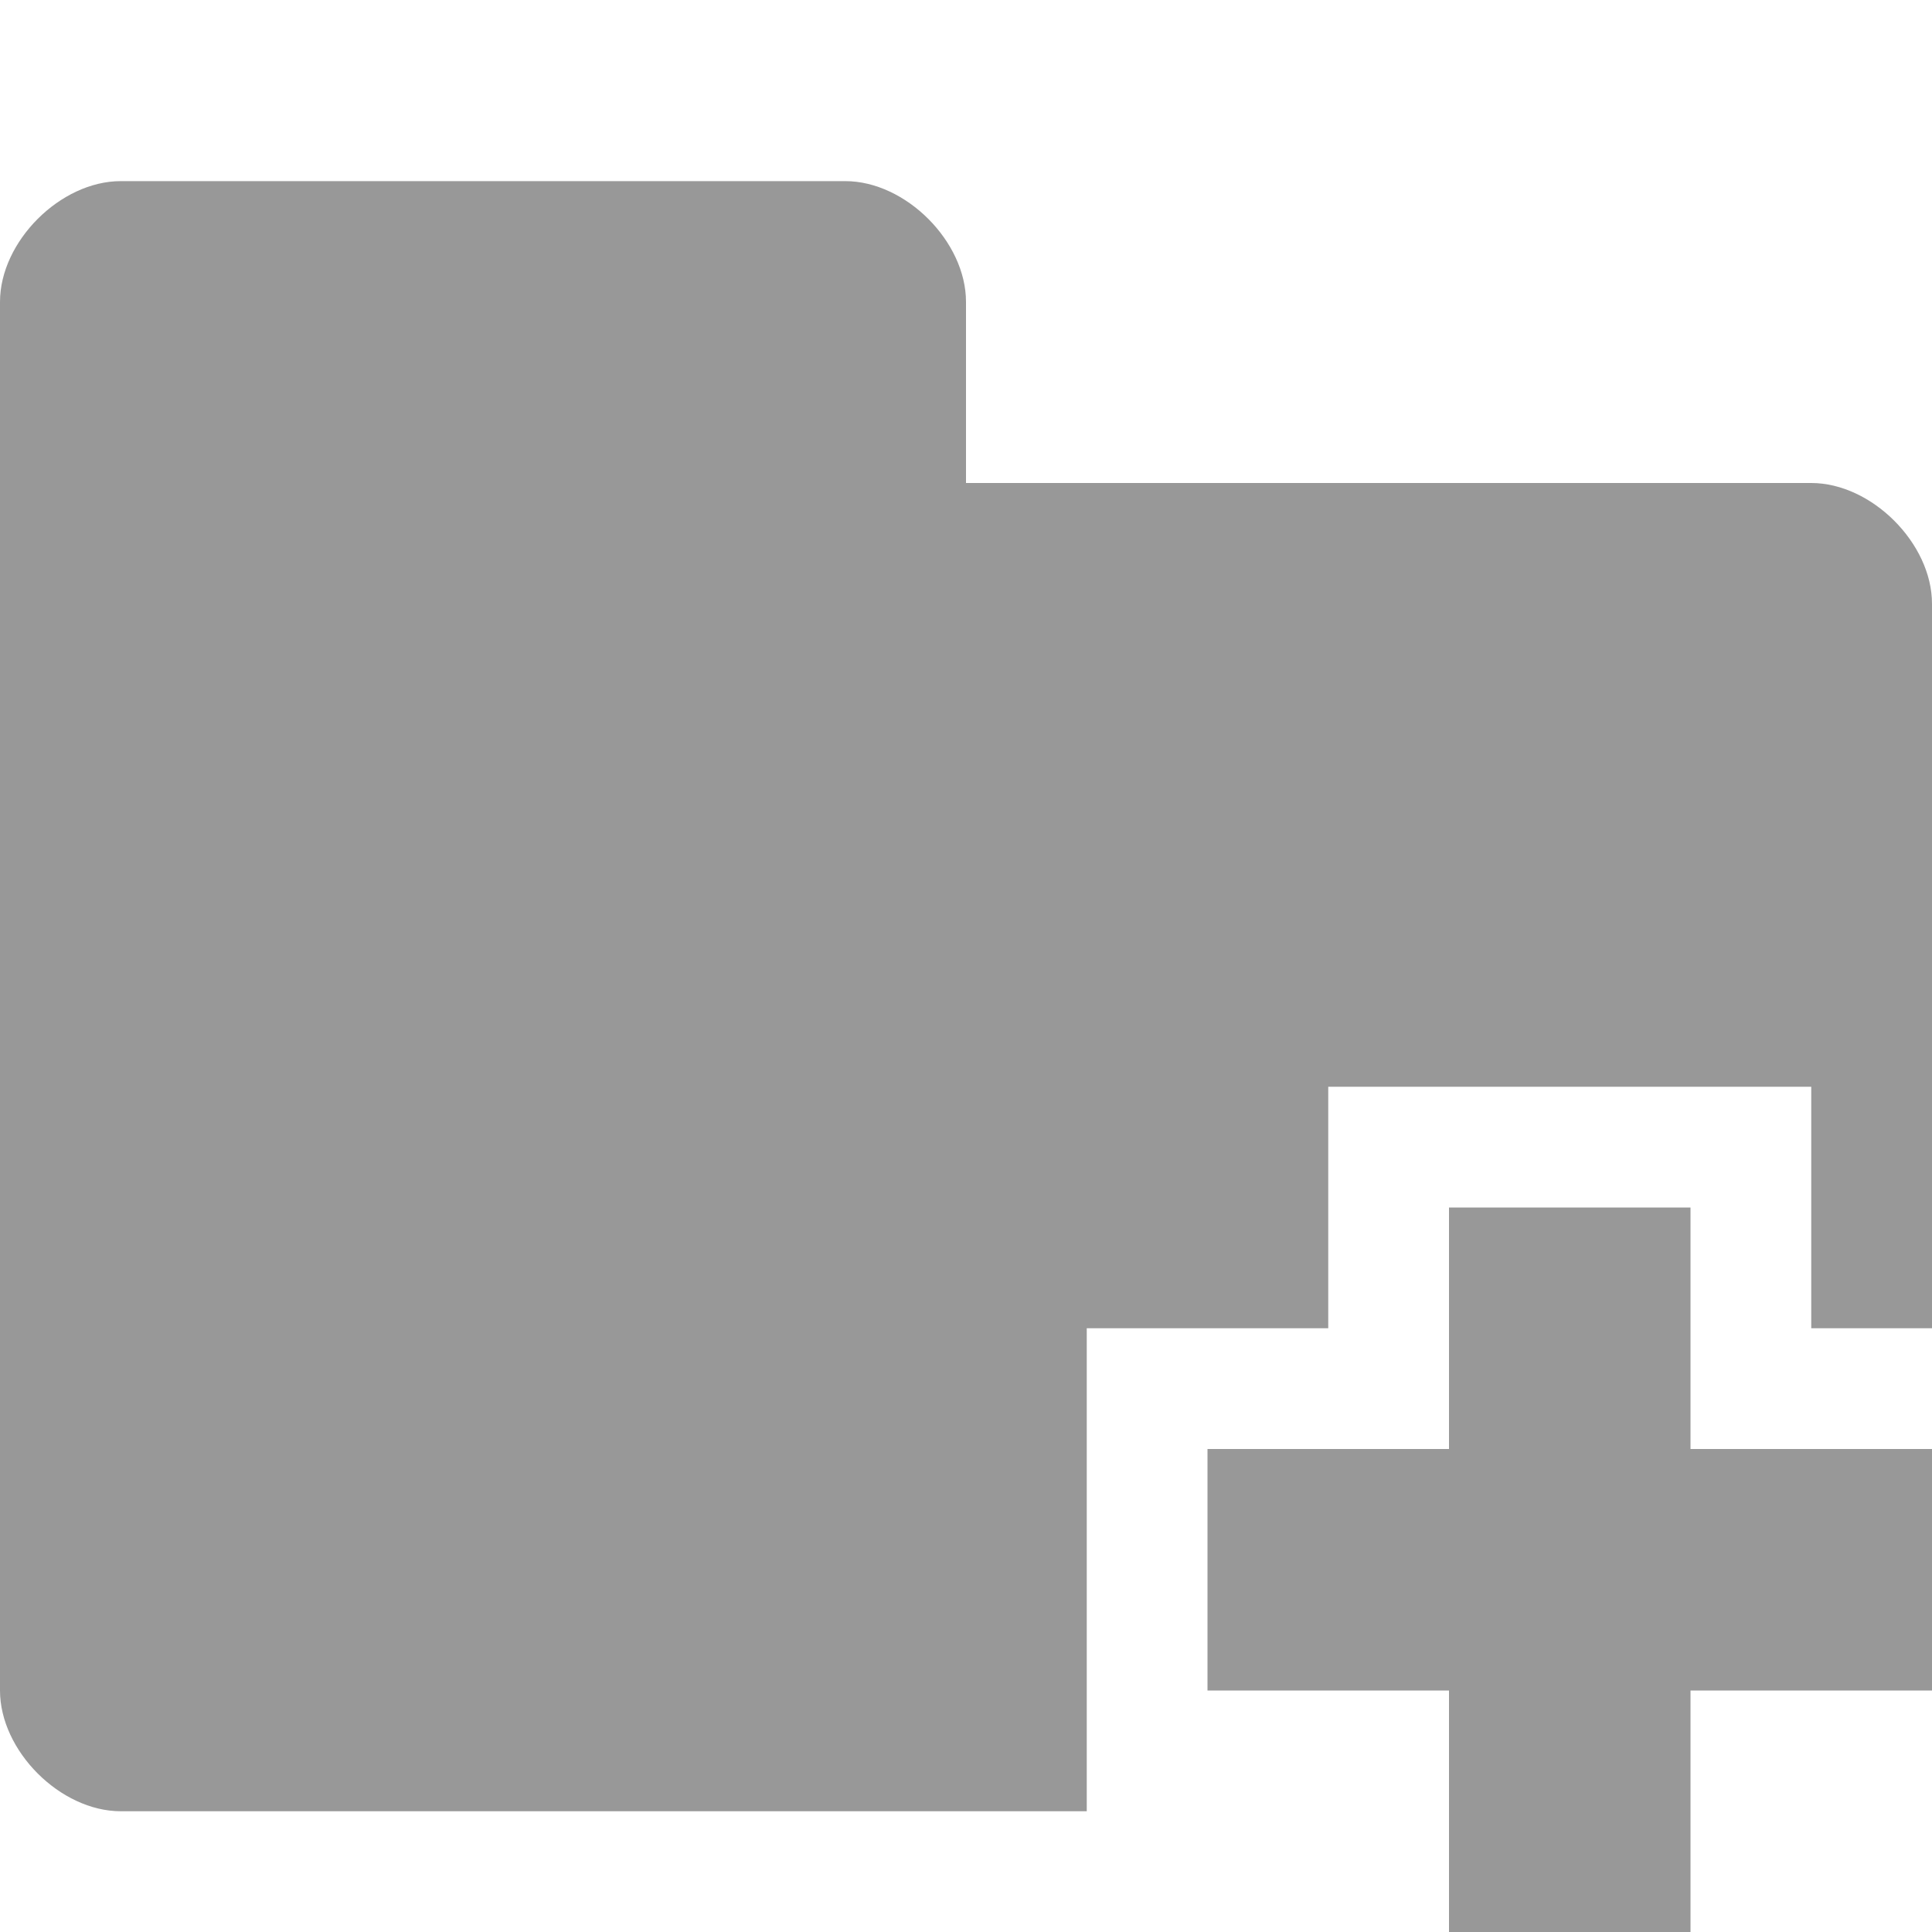
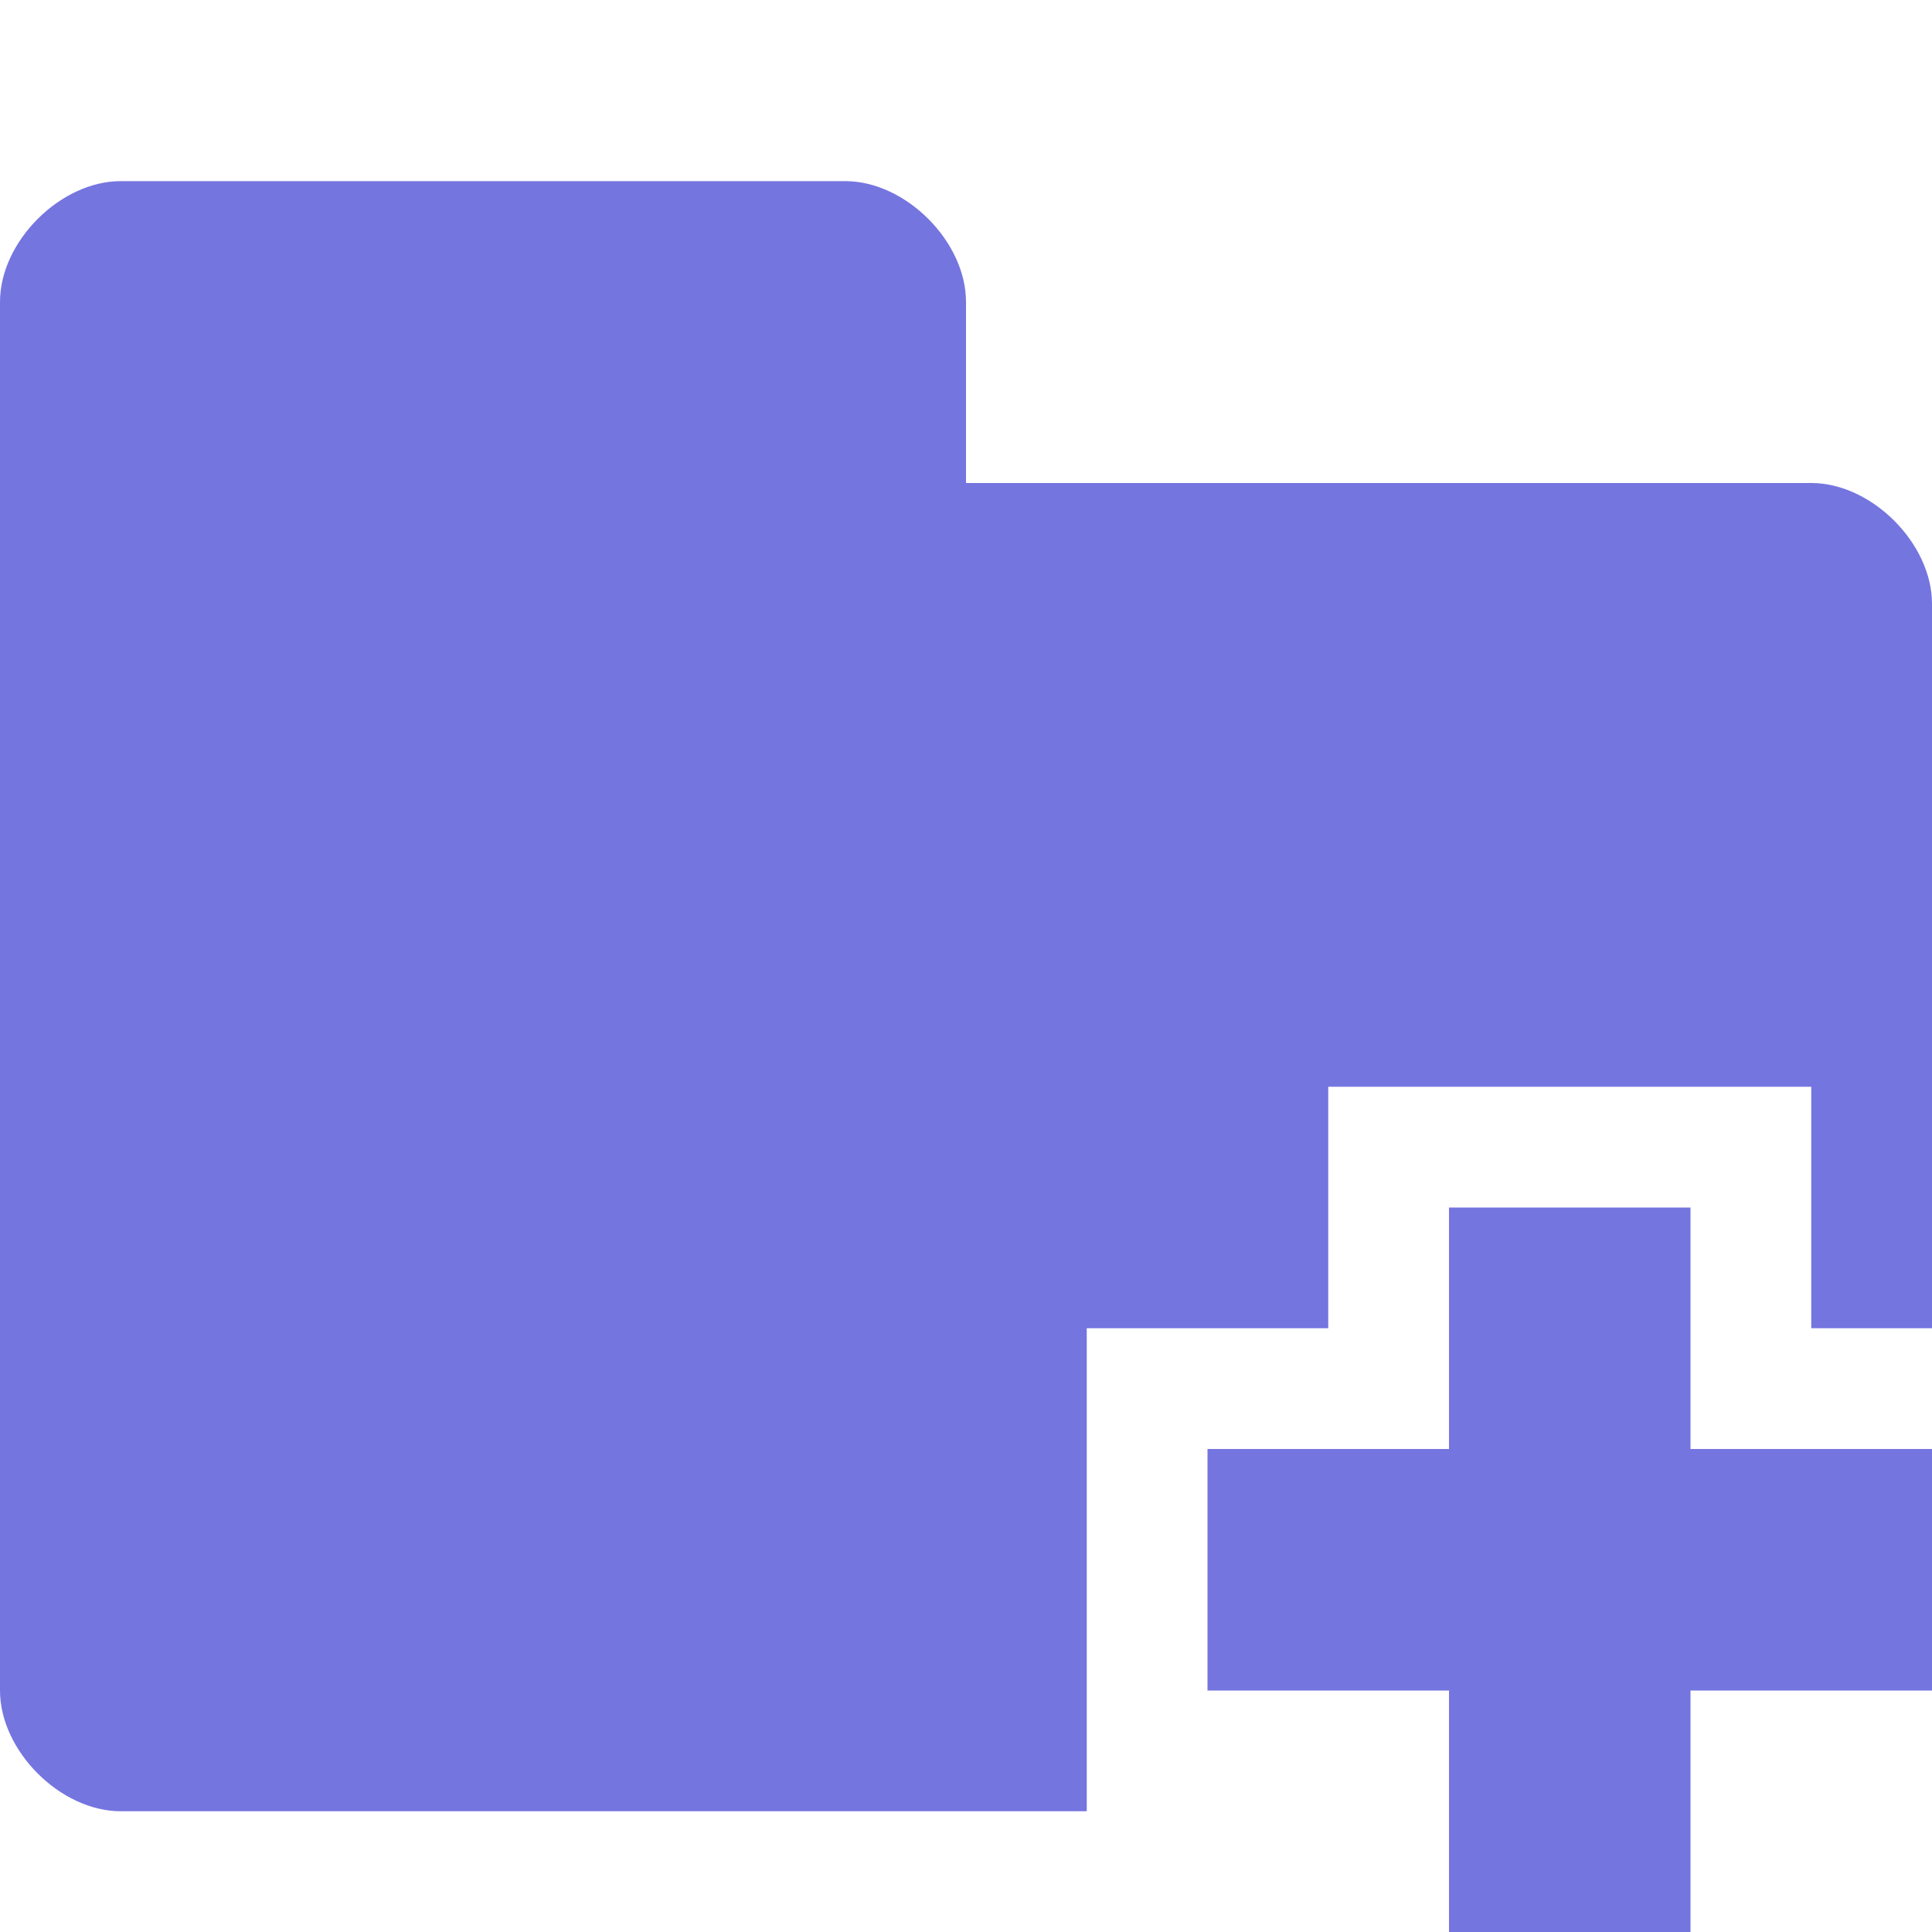
<svg xmlns="http://www.w3.org/2000/svg" width="16" height="16" viewBox="0 -1.5 16 16" preserveAspectRatio="xMinYMid meet" overflow="visible">
-   <path d="M9 9.5v4H1c-.5 0-1-.5-1-1V1c0-.5.5-1 1-1h6c.5 0 1 .5 1 1v1.5h7c.5 0 1 .5 1 1v6h-1v-2h-4v2H9zm7 1h-2v-2h-2v2h-2v2h2v2h2v-2h2v-2z" fill="#989898" />
+   <path d="M9 9.5v4H1c-.5 0-1-.5-1-1V1c0-.5.5-1 1-1h6c.5 0 1 .5 1 1v1.5h7c.5 0 1 .5 1 1v6h-1v-2h-4v2H9zm7 1h-2v-2h-2v2h-2v2h2v2h2v-2h2v-2z" fill="#7575E0" />
</svg>
